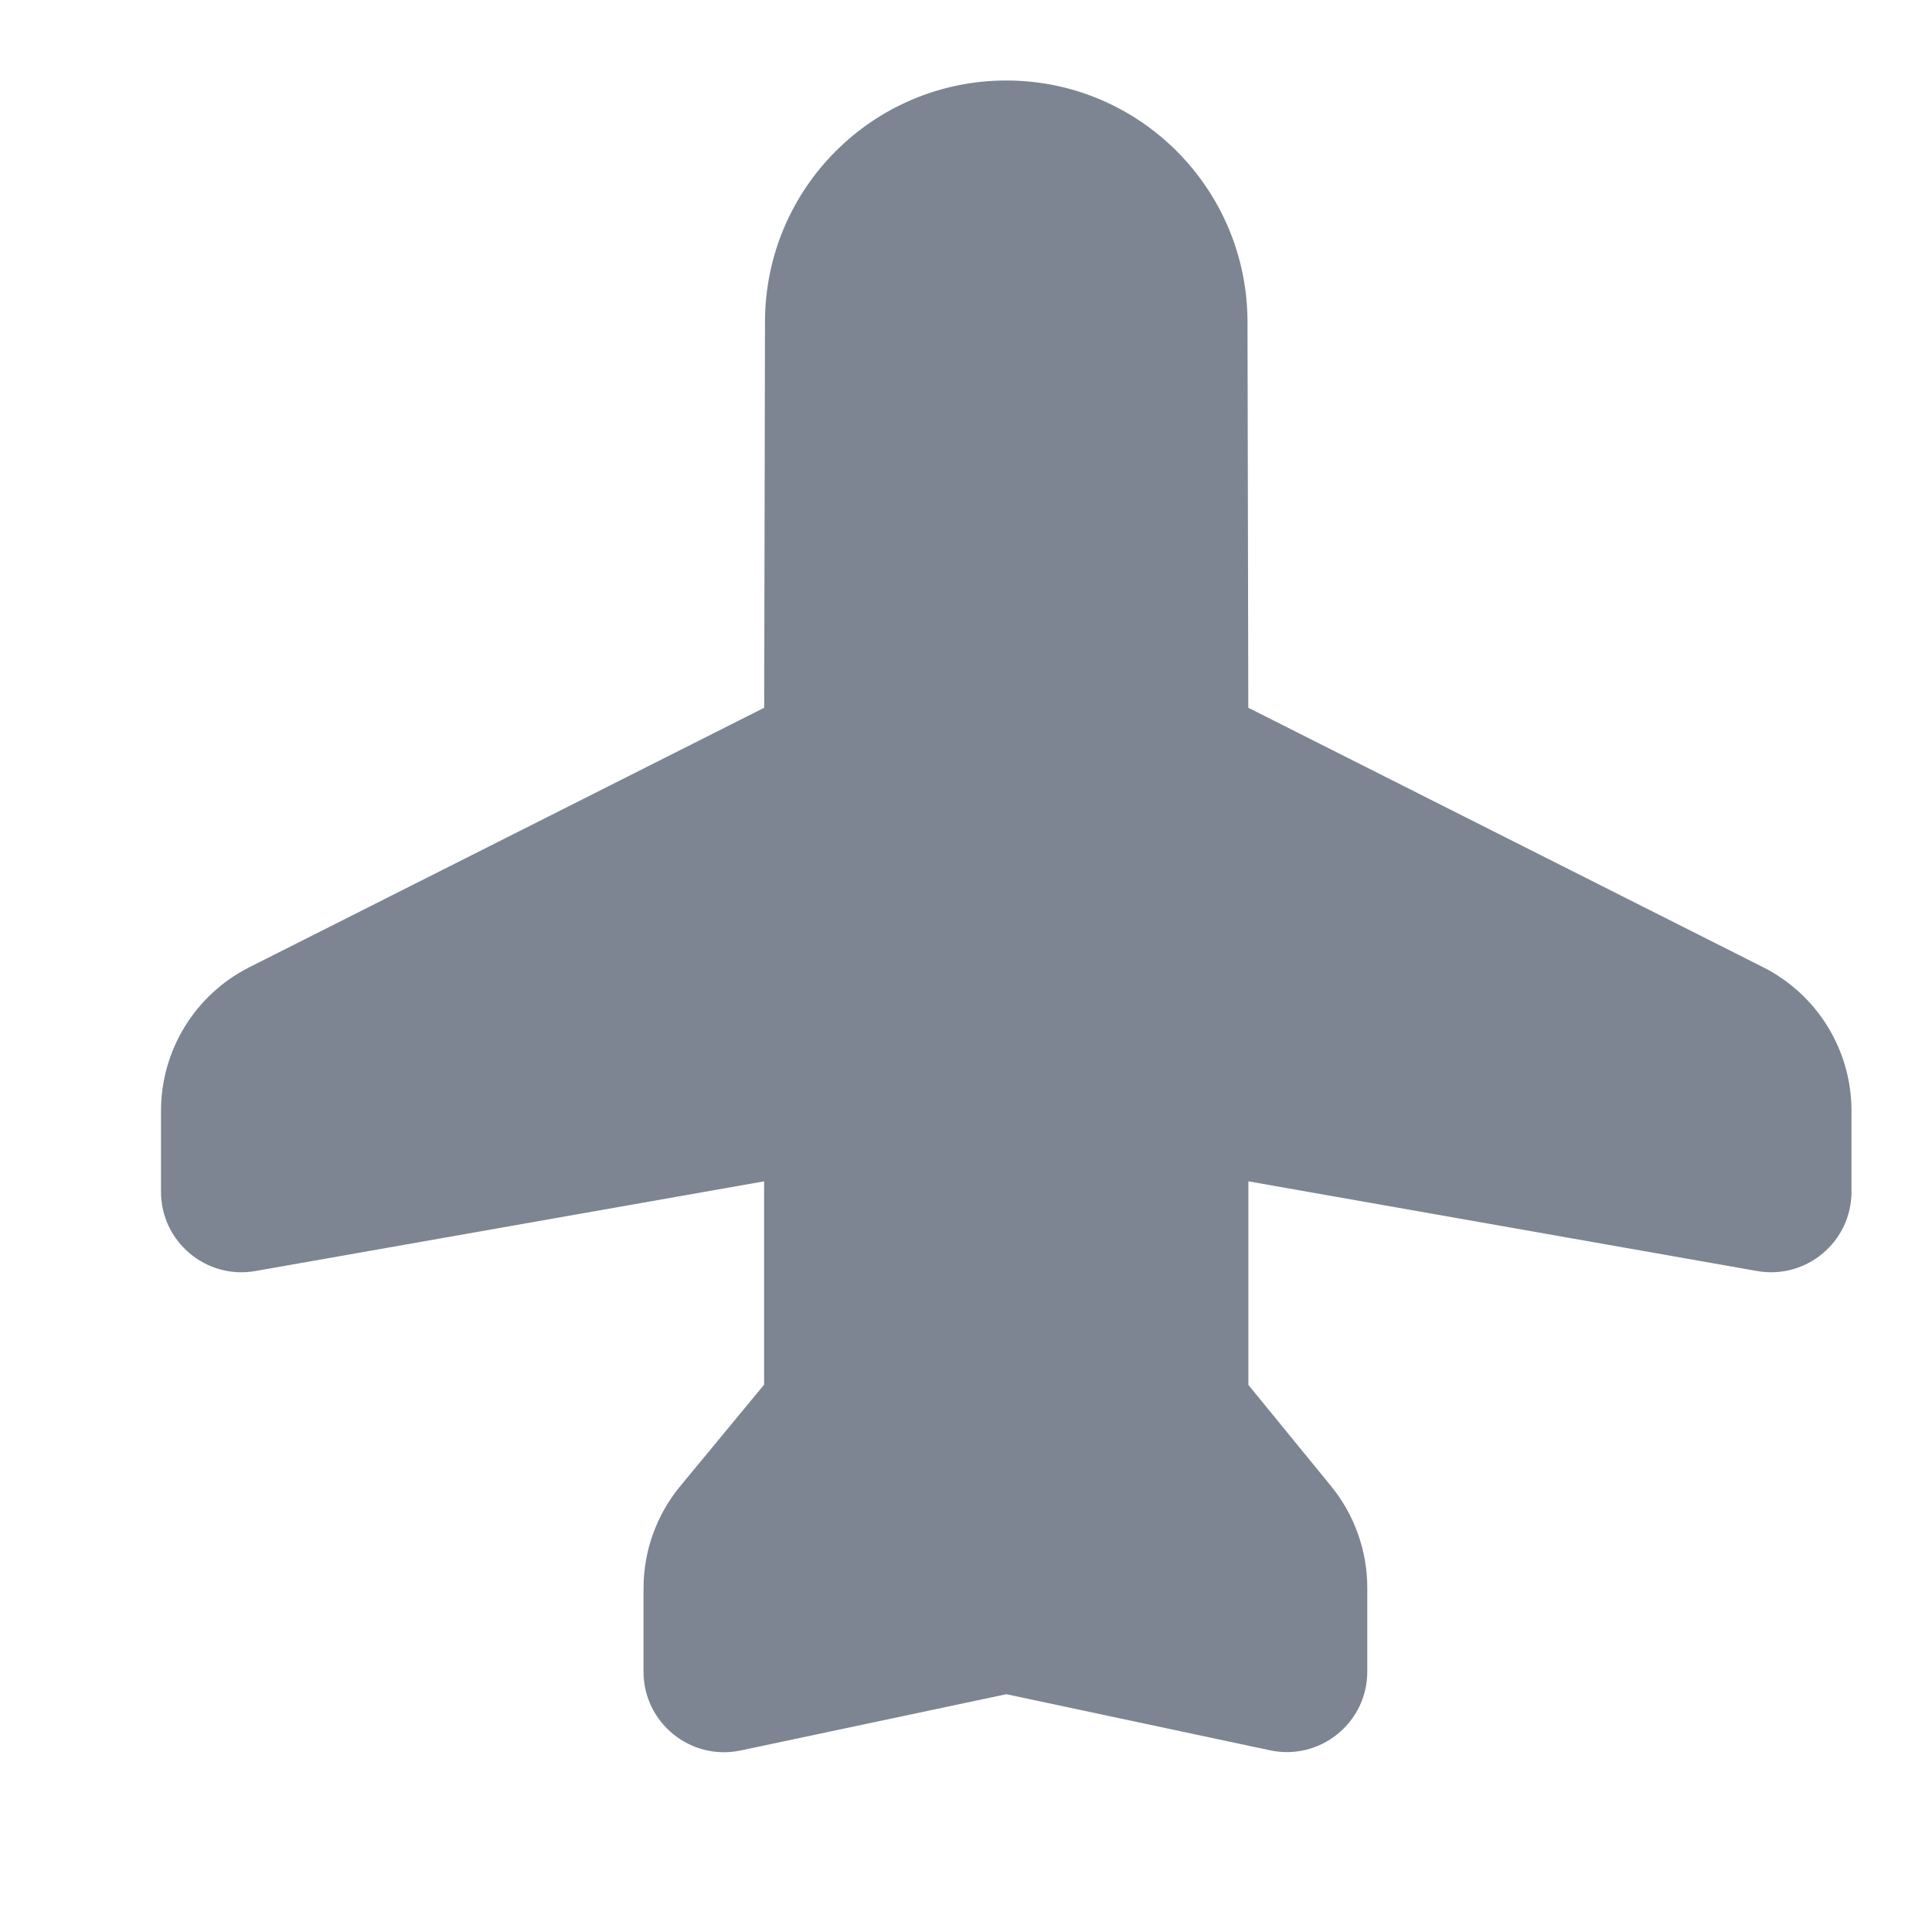
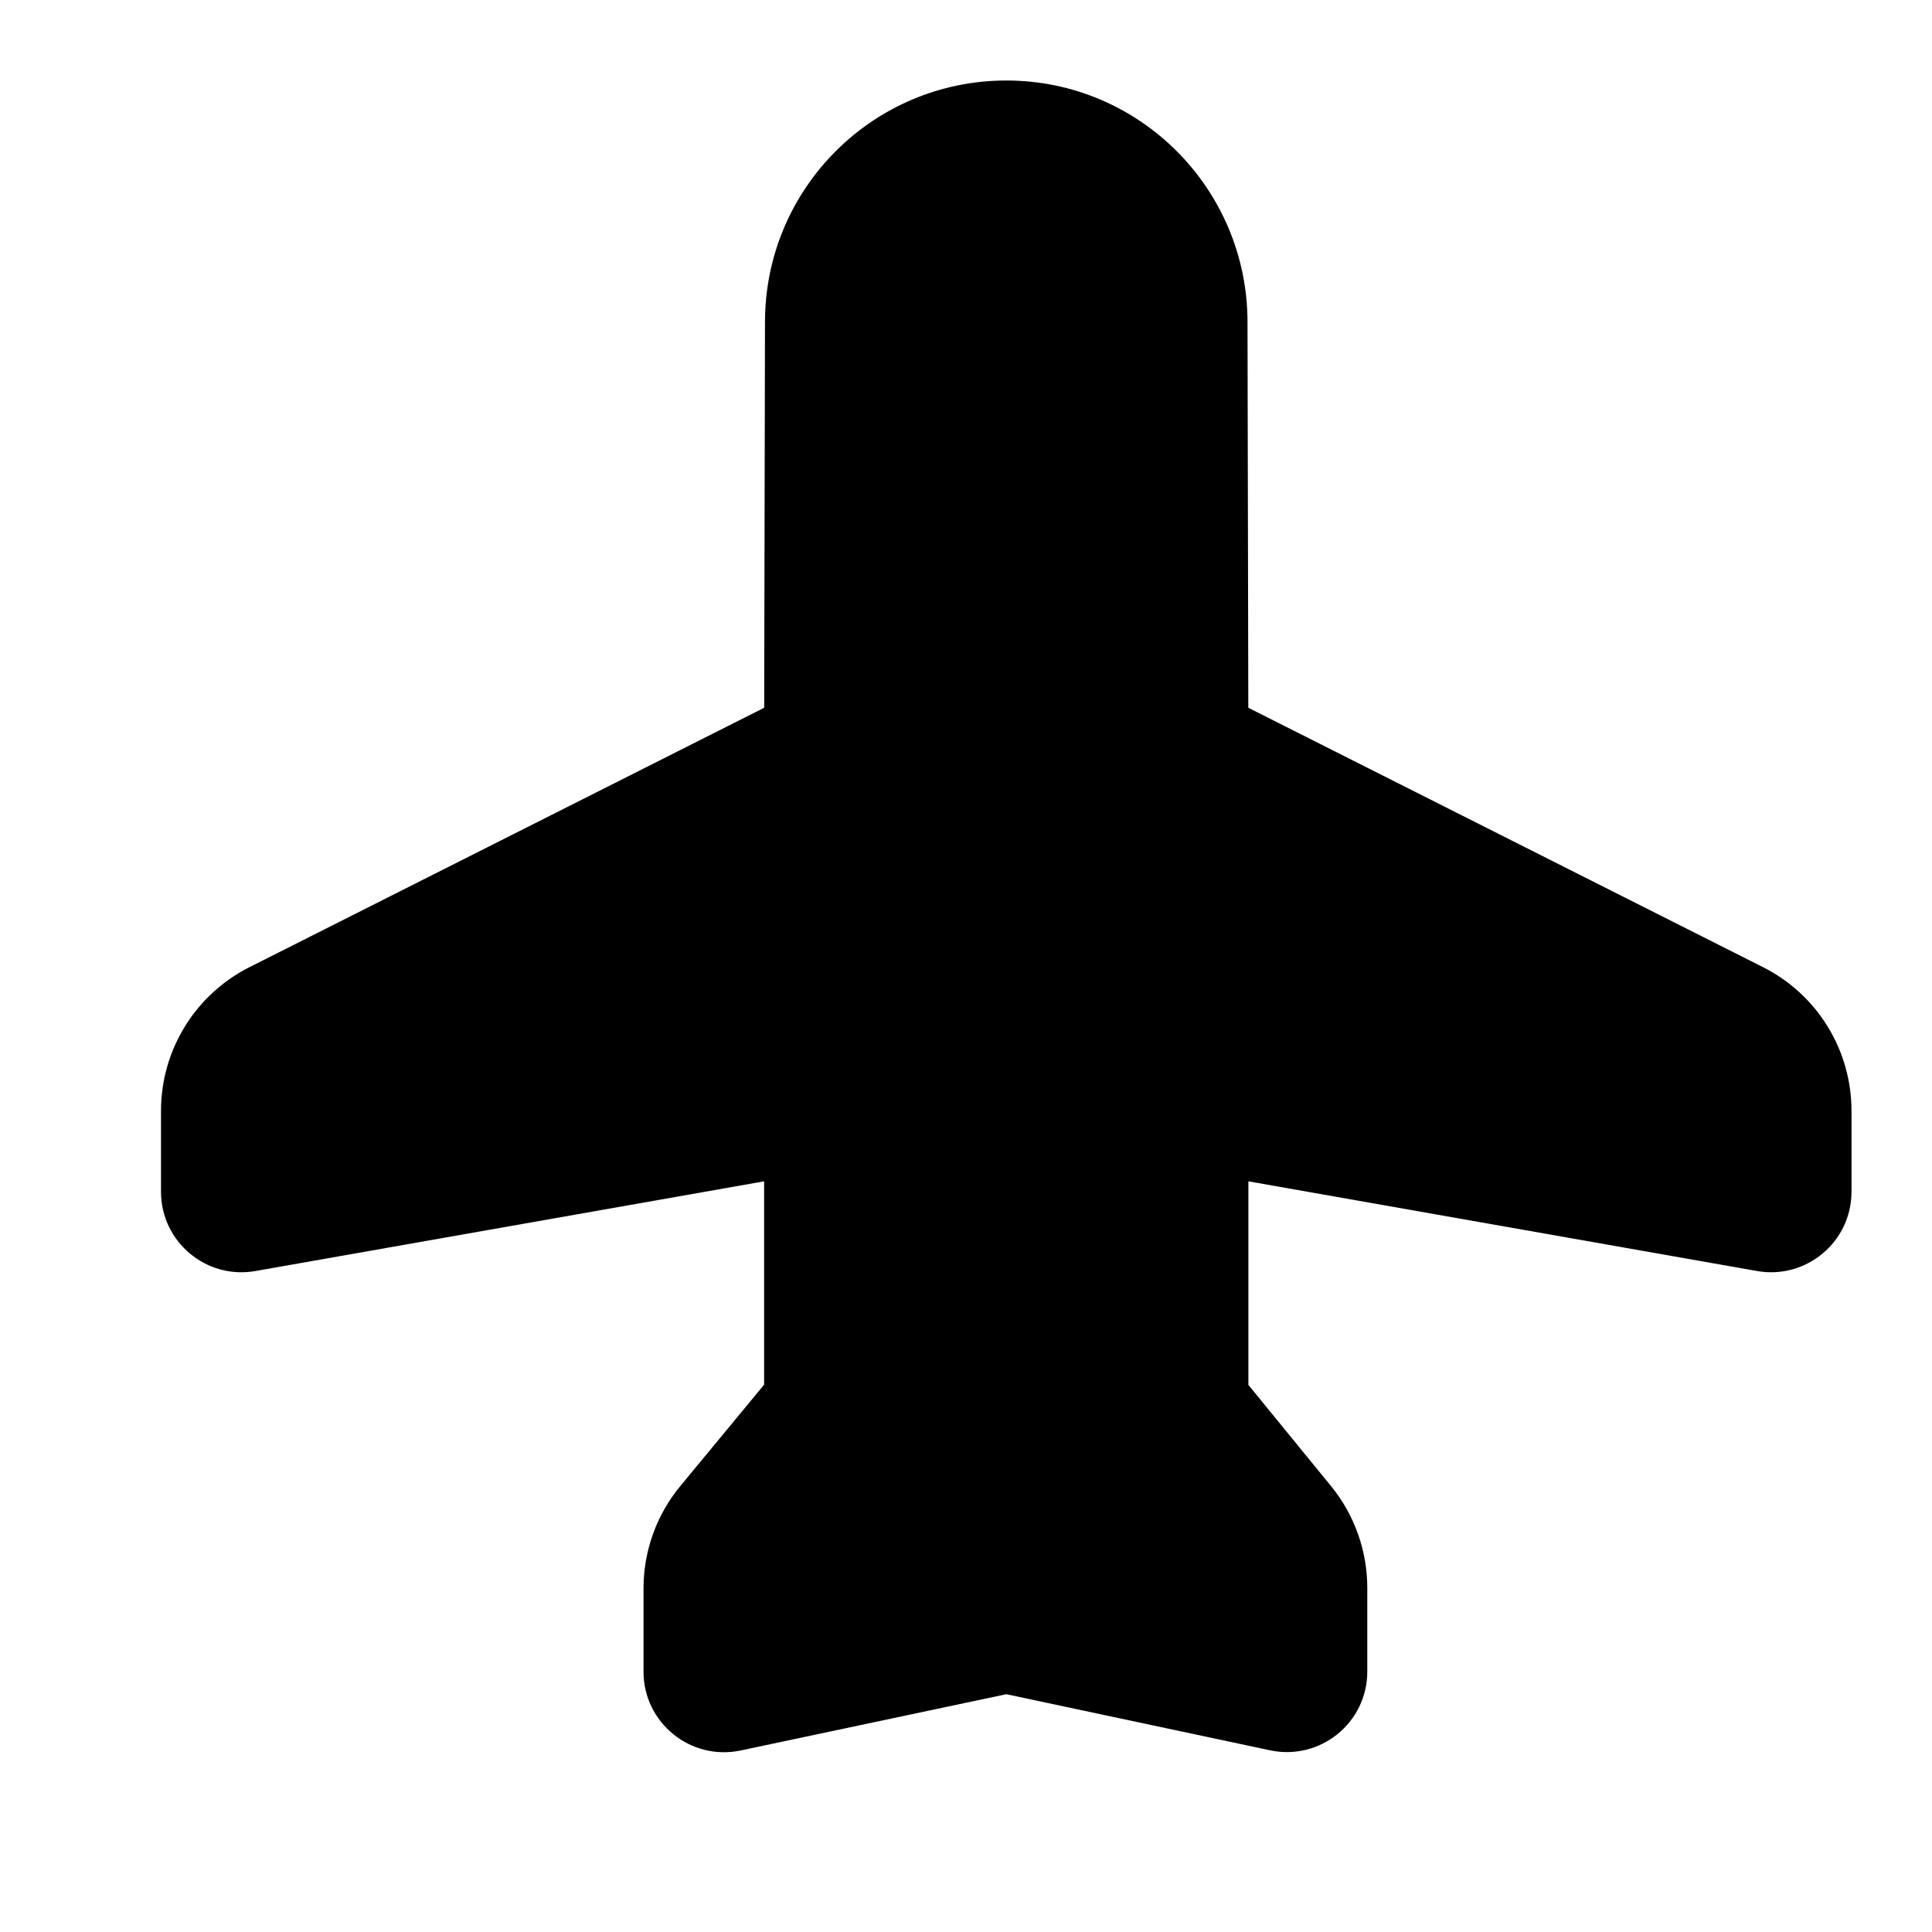
- <svg xmlns="http://www.w3.org/2000/svg" width="24" height="24" viewBox="0 0 24 24" fill="none">
-   <path fill-rule="evenodd" clip-rule="evenodd" d="M15.507 8.792L15.497 4.003C15.497 2.345 14.156 1 12.501 1C10.845 1 9.503 2.343 9.503 4.001L9.493 8.792L3.1 12.014C2.425 12.354 2 13.044 2 13.8V14.804C2 15.426 2.561 15.897 3.174 15.789L9.492 14.675V17.201L8.453 18.458C8.156 18.816 7.994 19.267 7.994 19.733V20.766C7.994 21.402 8.579 21.876 9.201 21.745L12.501 21.046L15.777 21.743C16.399 21.875 16.985 21.401 16.985 20.765V19.726C16.985 19.265 16.826 18.817 16.534 18.46L15.508 17.204V14.675L21.826 15.789C22.439 15.897 23 15.426 23 14.804V13.8C23 13.044 22.575 12.354 21.9 12.014L15.507 8.792Z" fill="#7D8592" />
+ <svg xmlns="http://www.w3.org/2000/svg" width="24" height="24" viewBox="0 0 24 24">
+   <path fill-rule="evenodd" clip-rule="evenodd" d="M15.507 8.792L15.497 4.003C15.497 2.345 14.156 1 12.501 1C10.845 1 9.503 2.343 9.503 4.001L9.493 8.792L3.1 12.014C2.425 12.354 2 13.044 2 13.8V14.804C2 15.426 2.561 15.897 3.174 15.789L9.492 14.675V17.201L8.453 18.458C8.156 18.816 7.994 19.267 7.994 19.733V20.766C7.994 21.402 8.579 21.876 9.201 21.745L12.501 21.046L15.777 21.743C16.399 21.875 16.985 21.401 16.985 20.765V19.726C16.985 19.265 16.826 18.817 16.534 18.46L15.508 17.204V14.675L21.826 15.789C22.439 15.897 23 15.426 23 14.804V13.8C23 13.044 22.575 12.354 21.9 12.014L15.507 8.792Z" />
</svg>
